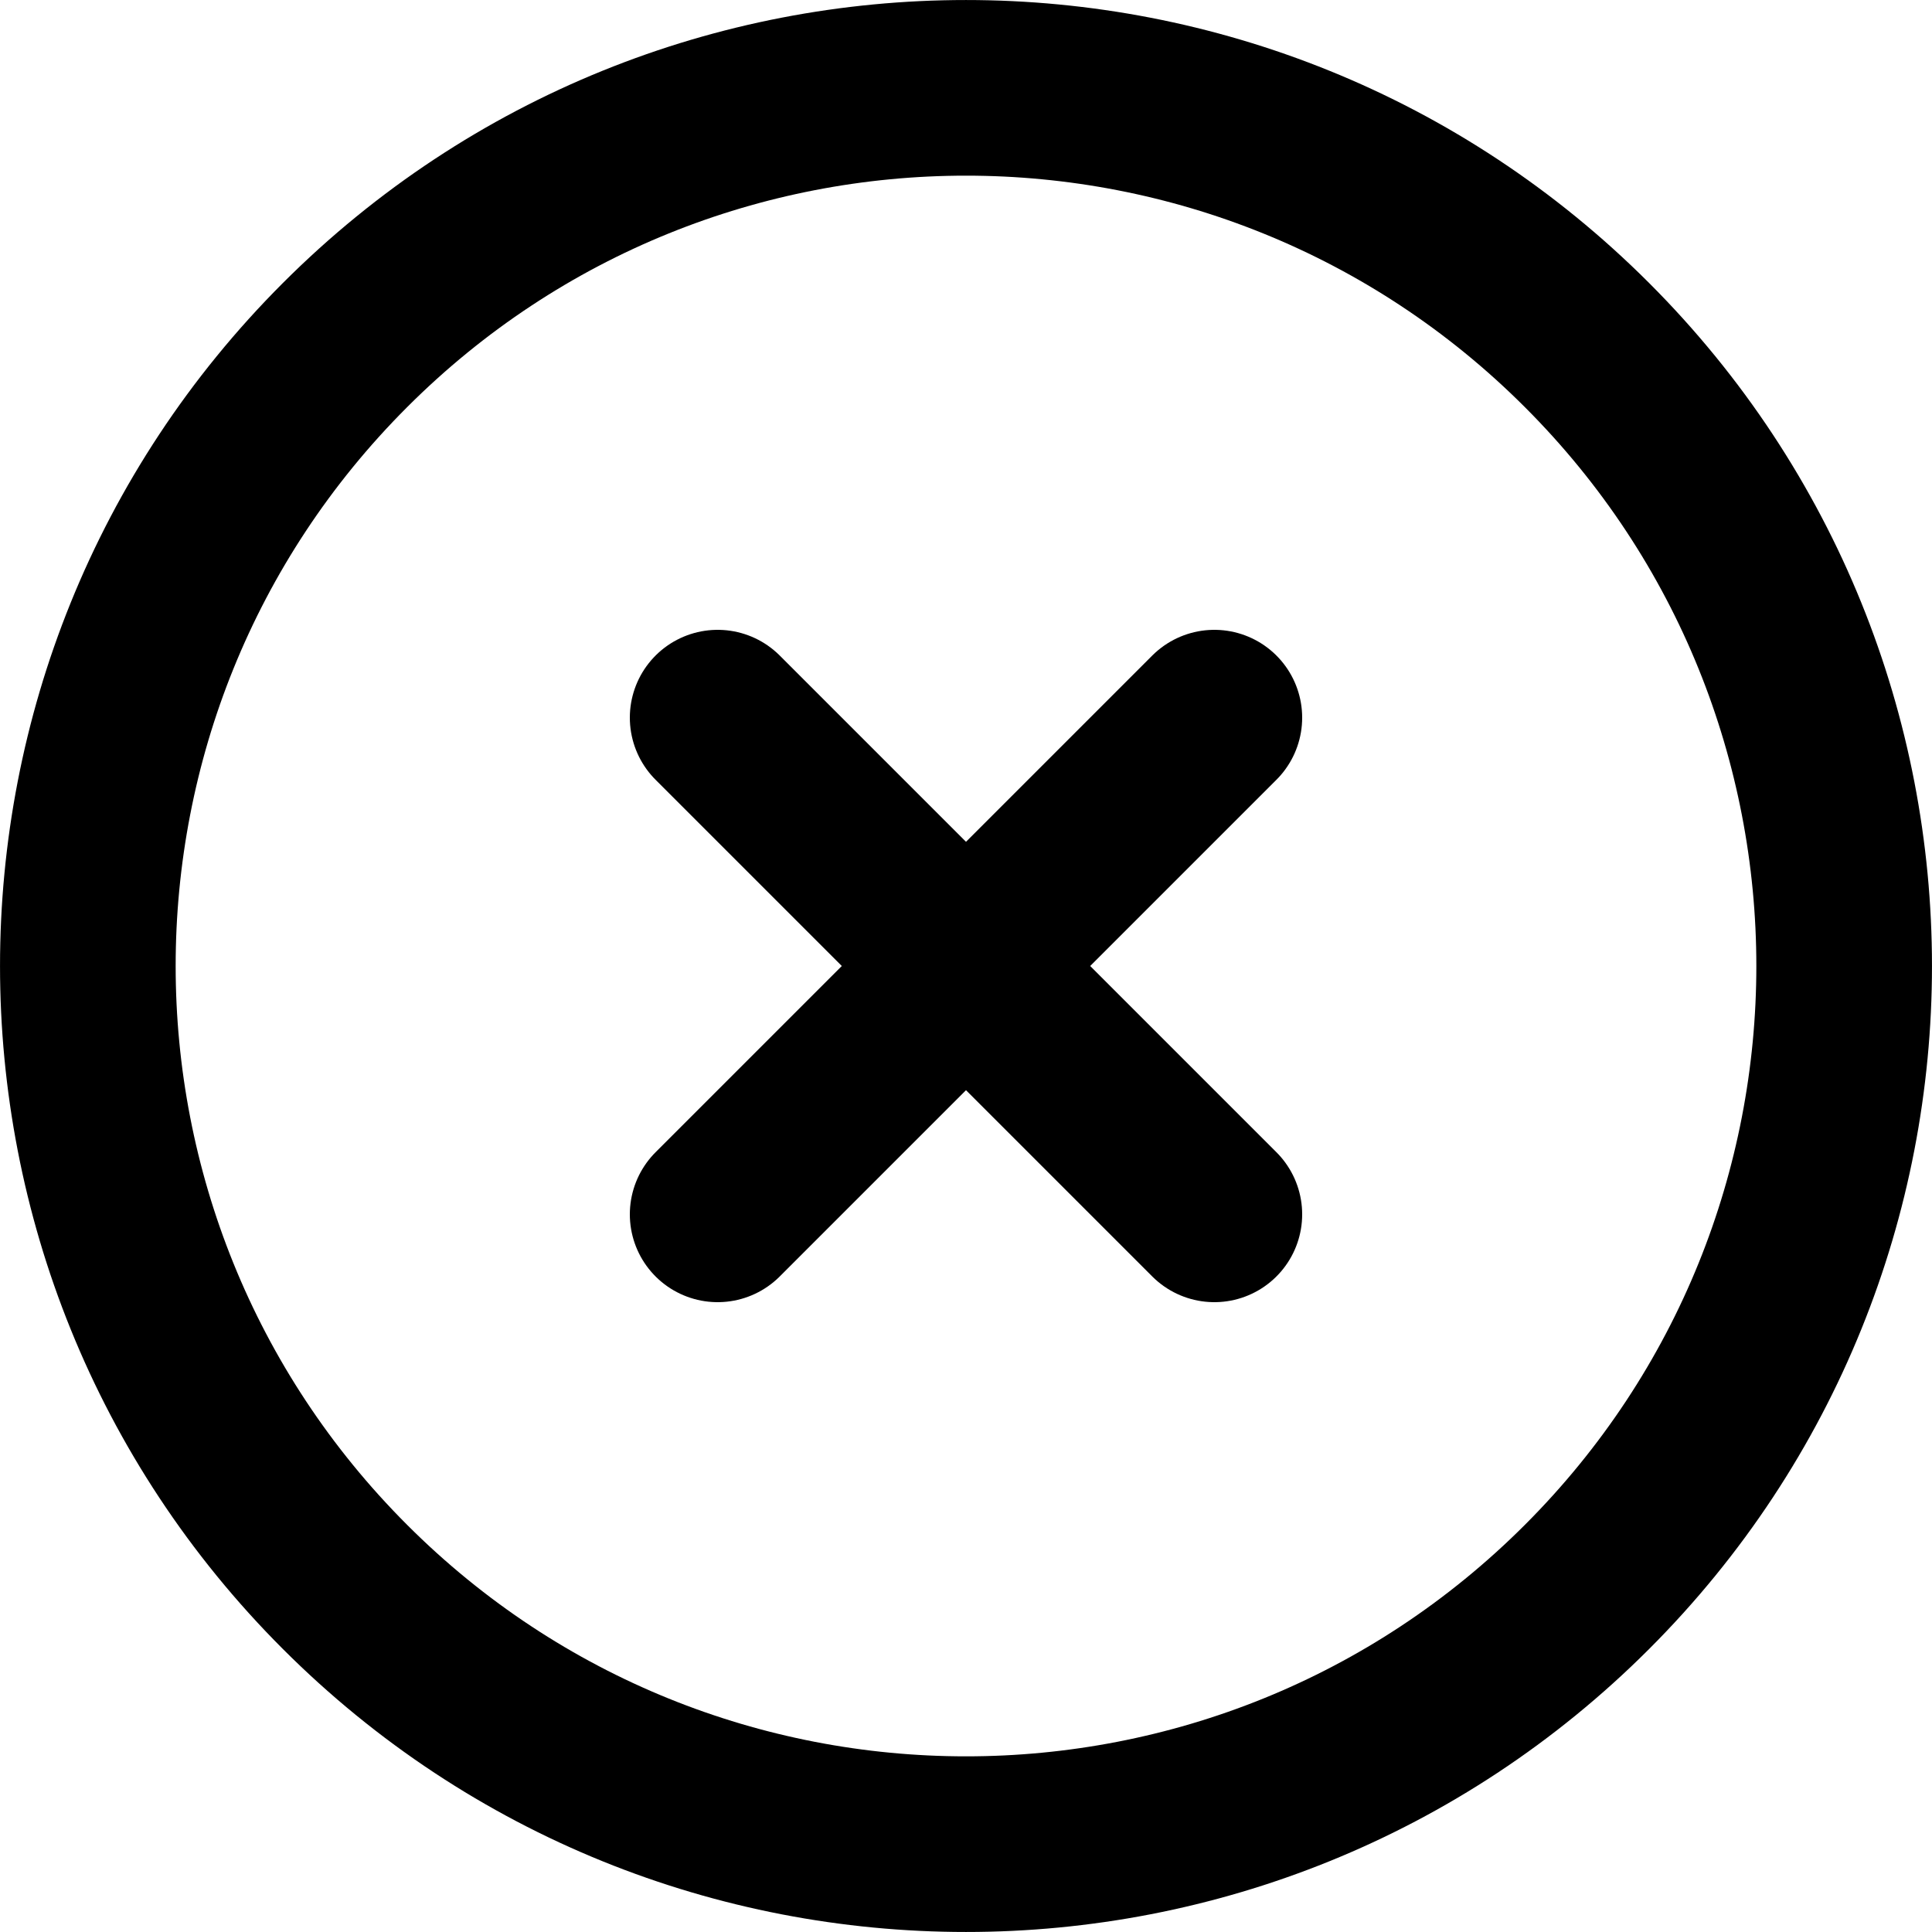
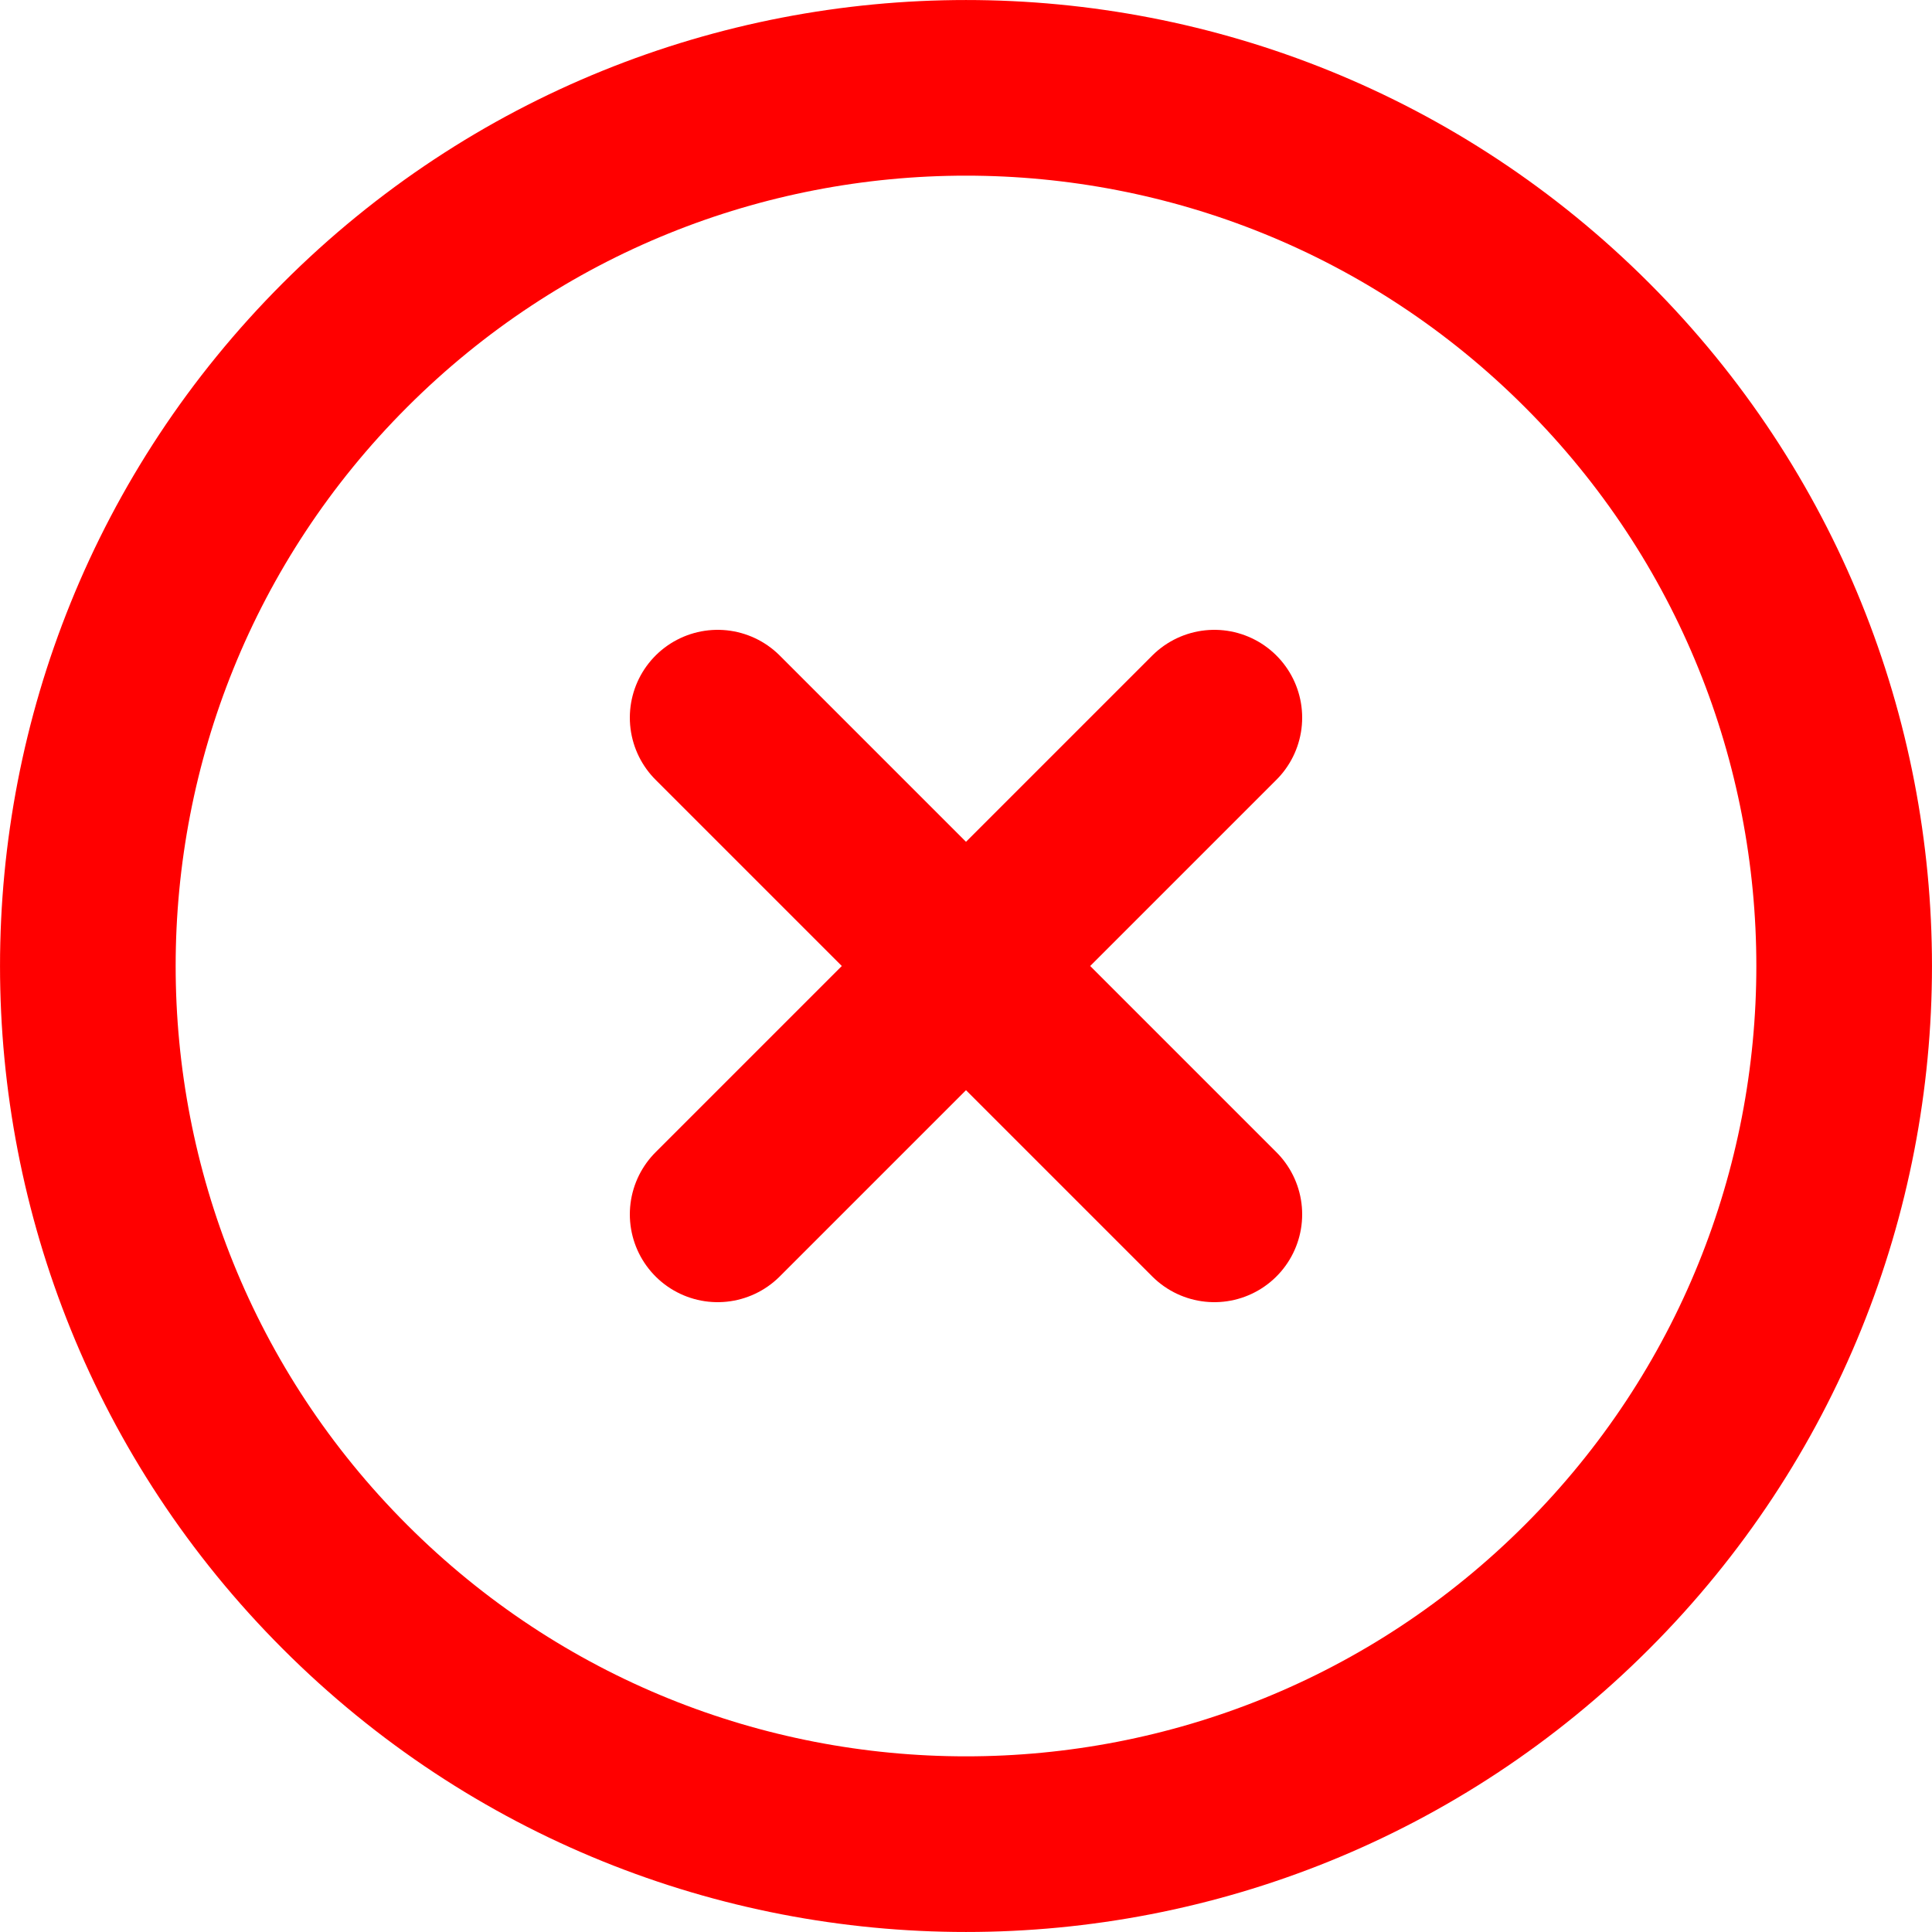
<svg xmlns="http://www.w3.org/2000/svg" width="22" height="22" viewBox="0 0 22 22" fill="none">
-   <path d="M8.172 8.172L13.828 13.828M8.172 13.828L13.828 8.172M18.071 3.929C21.976 7.834 21.976 14.166 18.071 18.071C14.166 21.976 7.834 21.976 3.929 18.071C0.024 14.166 0.024 7.834 3.929 3.929C7.834 0.024 14.166 0.024 18.071 3.929Z" stroke="black" stroke-width="2" stroke-linecap="round" stroke-linejoin="round" />
+   <path stroke="red" d="M8.172 8.172L13.828 13.828M8.172 13.828L13.828 8.172M18.071 3.929C21.976 7.834 21.976 14.166 18.071 18.071C14.166 21.976 7.834 21.976 3.929 18.071C0.024 14.166 0.024 7.834 3.929 3.929C7.834 0.024 14.166 0.024 18.071 3.929Z" stroke-width="2" stroke-linecap="round" stroke-linejoin="round" />
</svg>
